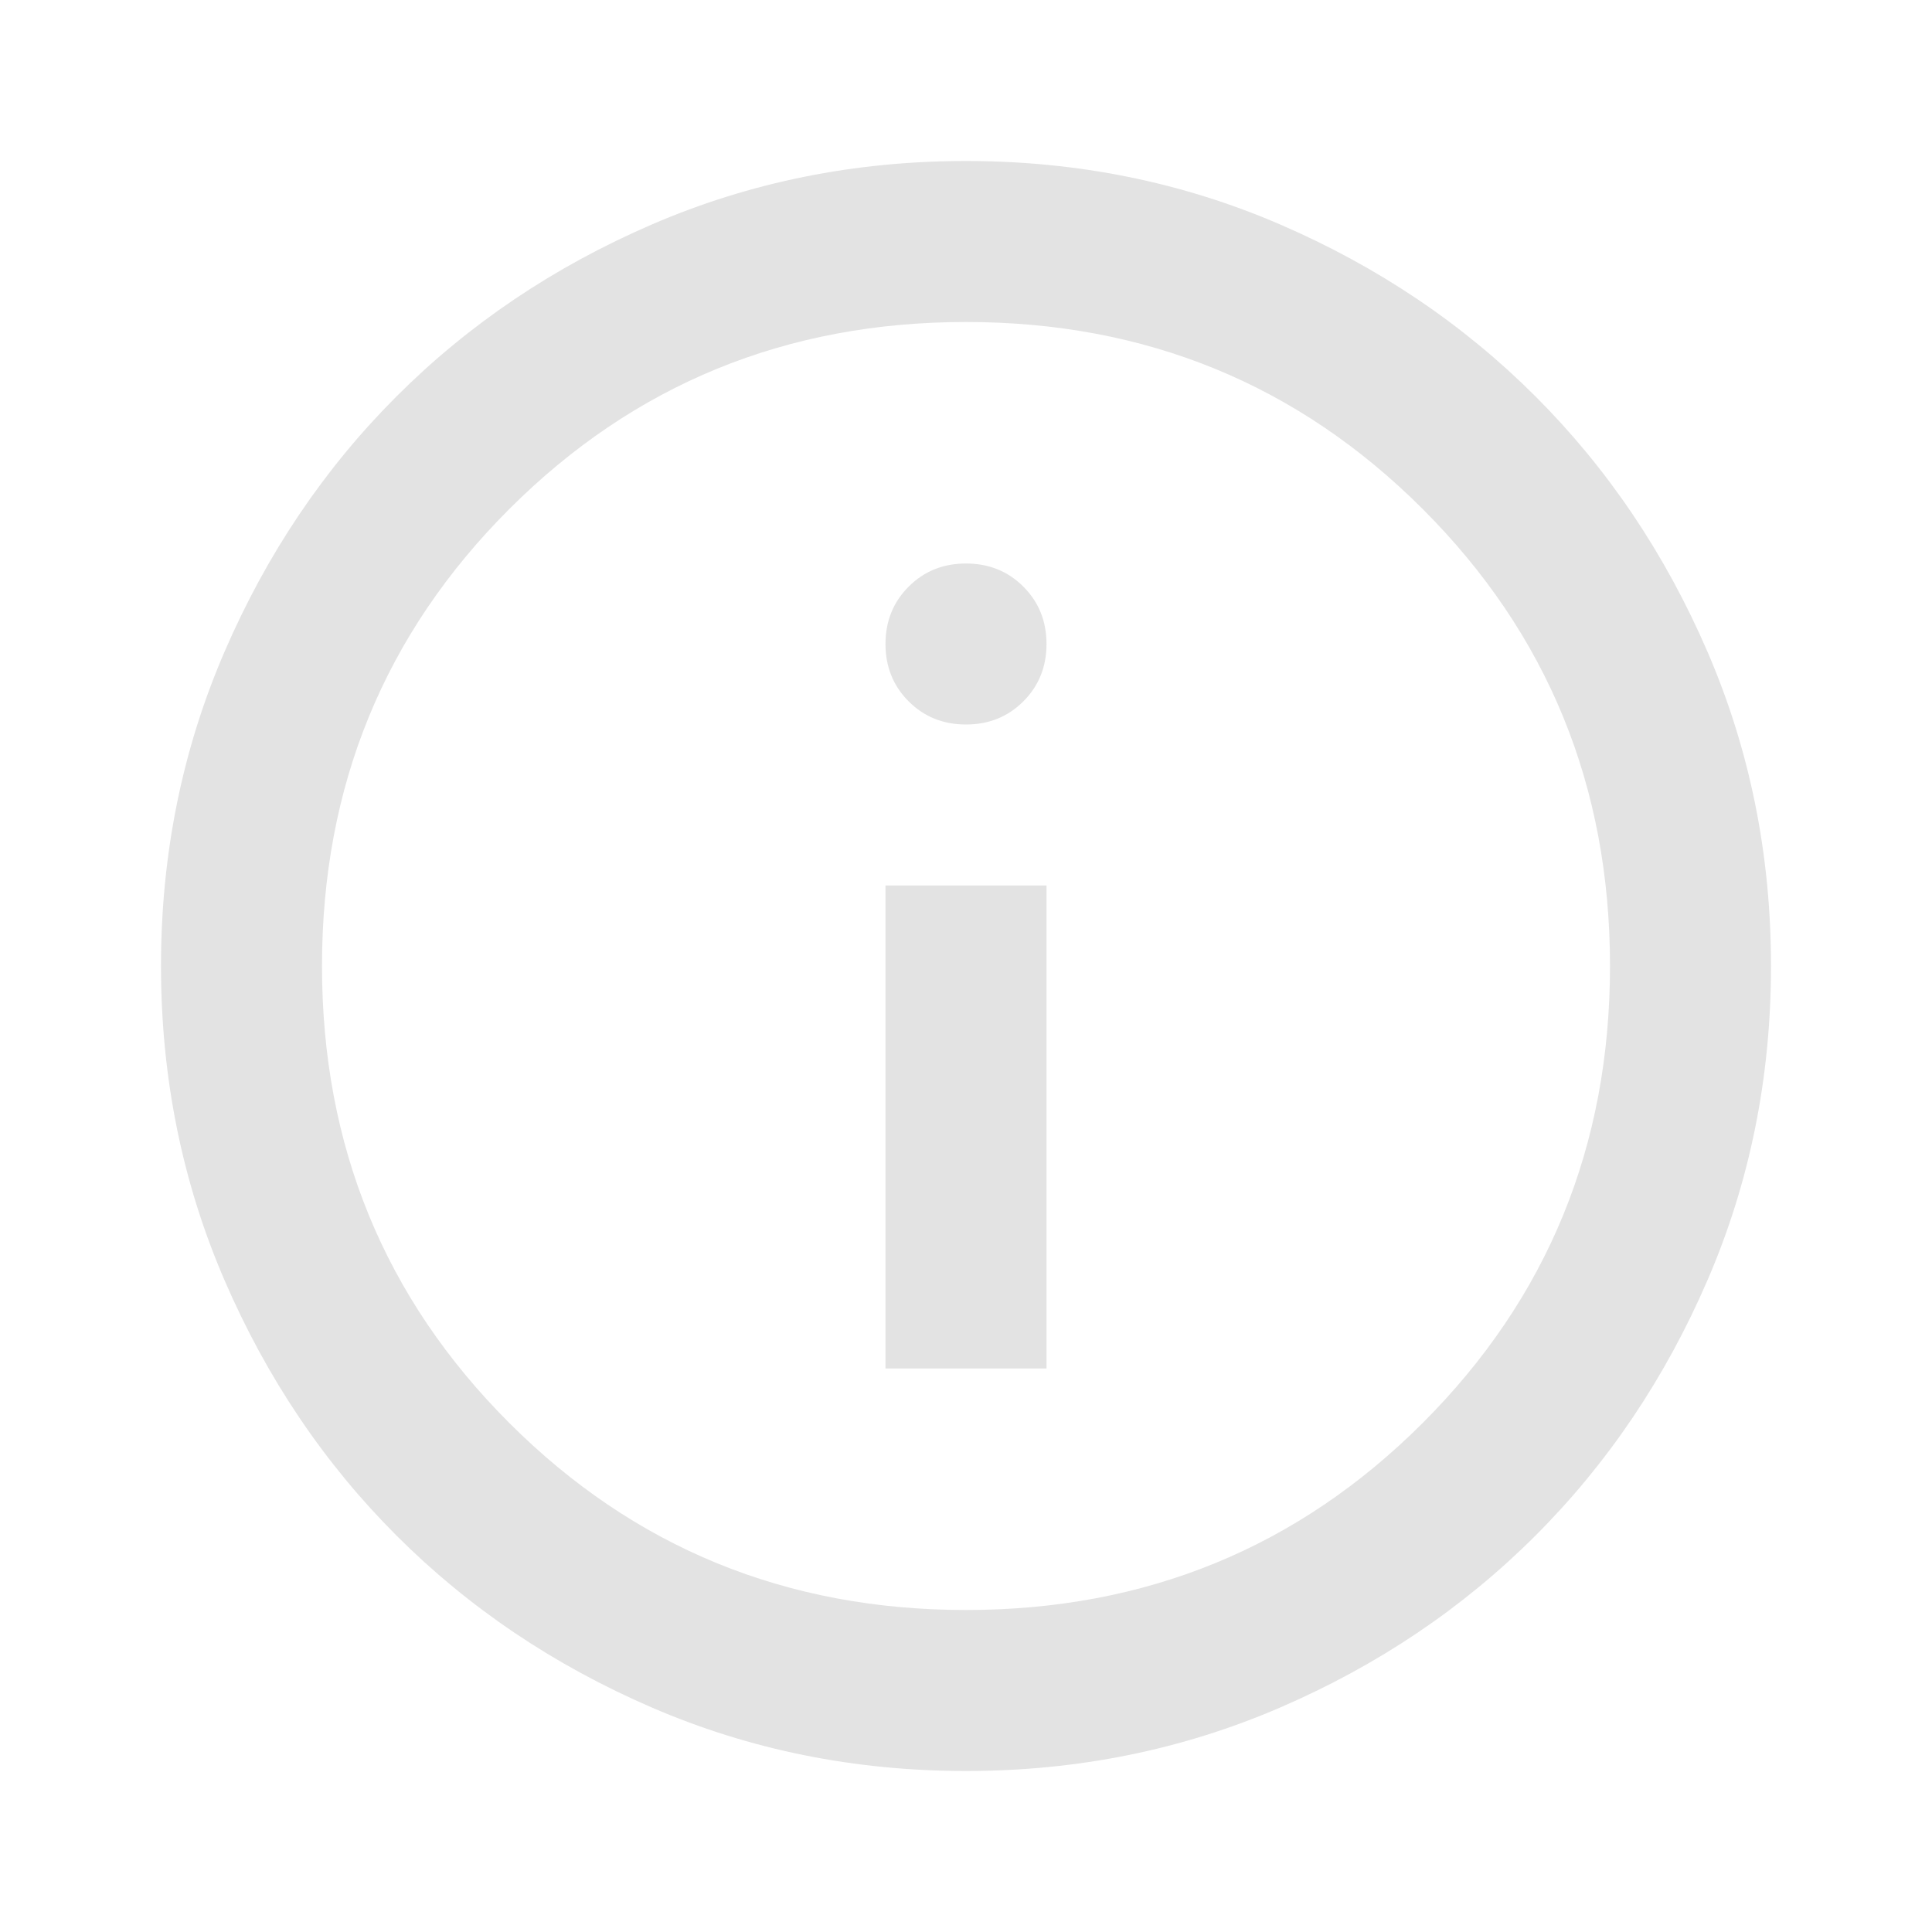
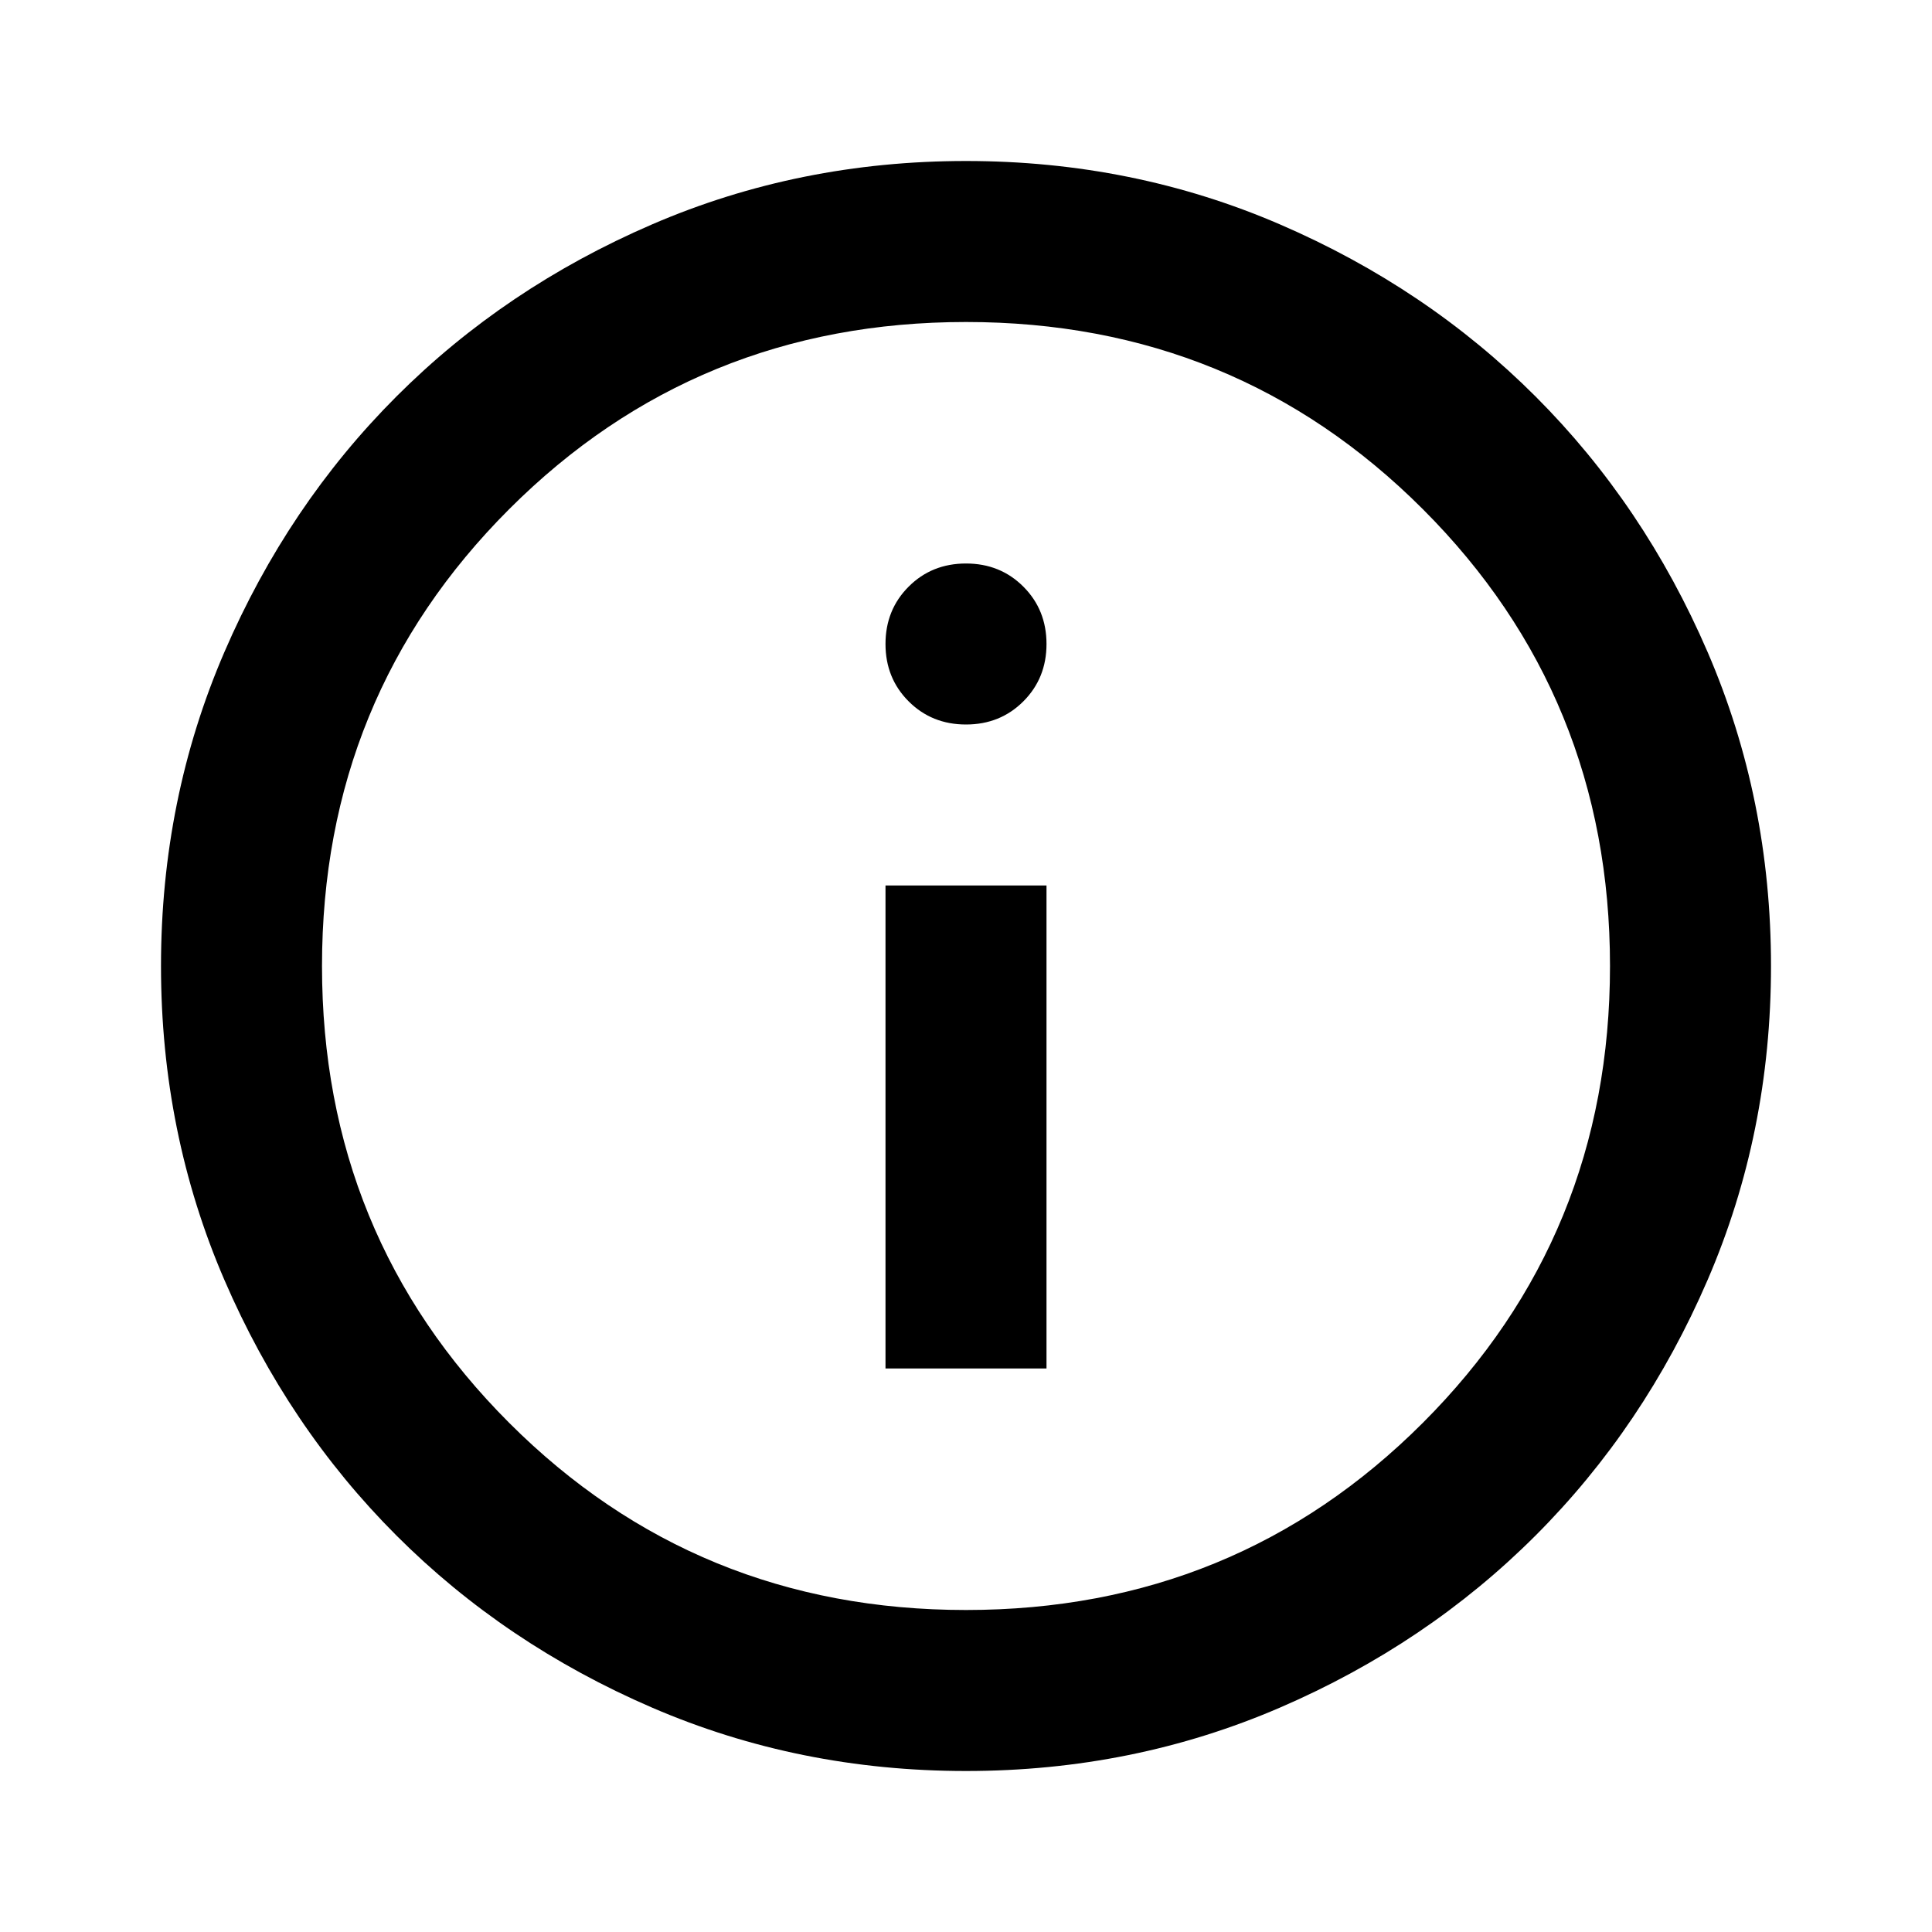
- <svg xmlns="http://www.w3.org/2000/svg" height="24px" viewBox="0 -960 960 960" width="24px" fill="#e3e3e3">
+ <svg xmlns="http://www.w3.org/2000/svg" viewBox="0 -960 960 960" fill="currentColor">
  <path d="M440-280h80v-240h-80v240Zm40-320q17 0 28.5-11.5T520-640q0-17-11.5-28.5T480-680q-17 0-28.5 11.5T440-640q0 17 11.5 28.5T480-600Zm0 520q-83 0-156-31.5T197-197q-54-54-85.5-127T80-480q0-83 31.5-156T197-763q54-54 127-85.5T480-880q83 0 156 31.5T763-763q54 54 85.5 127T880-480q0 83-31.5 156T763-197q-54 54-127 85.5T480-80Zm0-80q134 0 227-93t93-227q0-134-93-227t-227-93q-134 0-227 93t-93 227q0 134 93 227t227 93Zm0-320Z" />
</svg>
